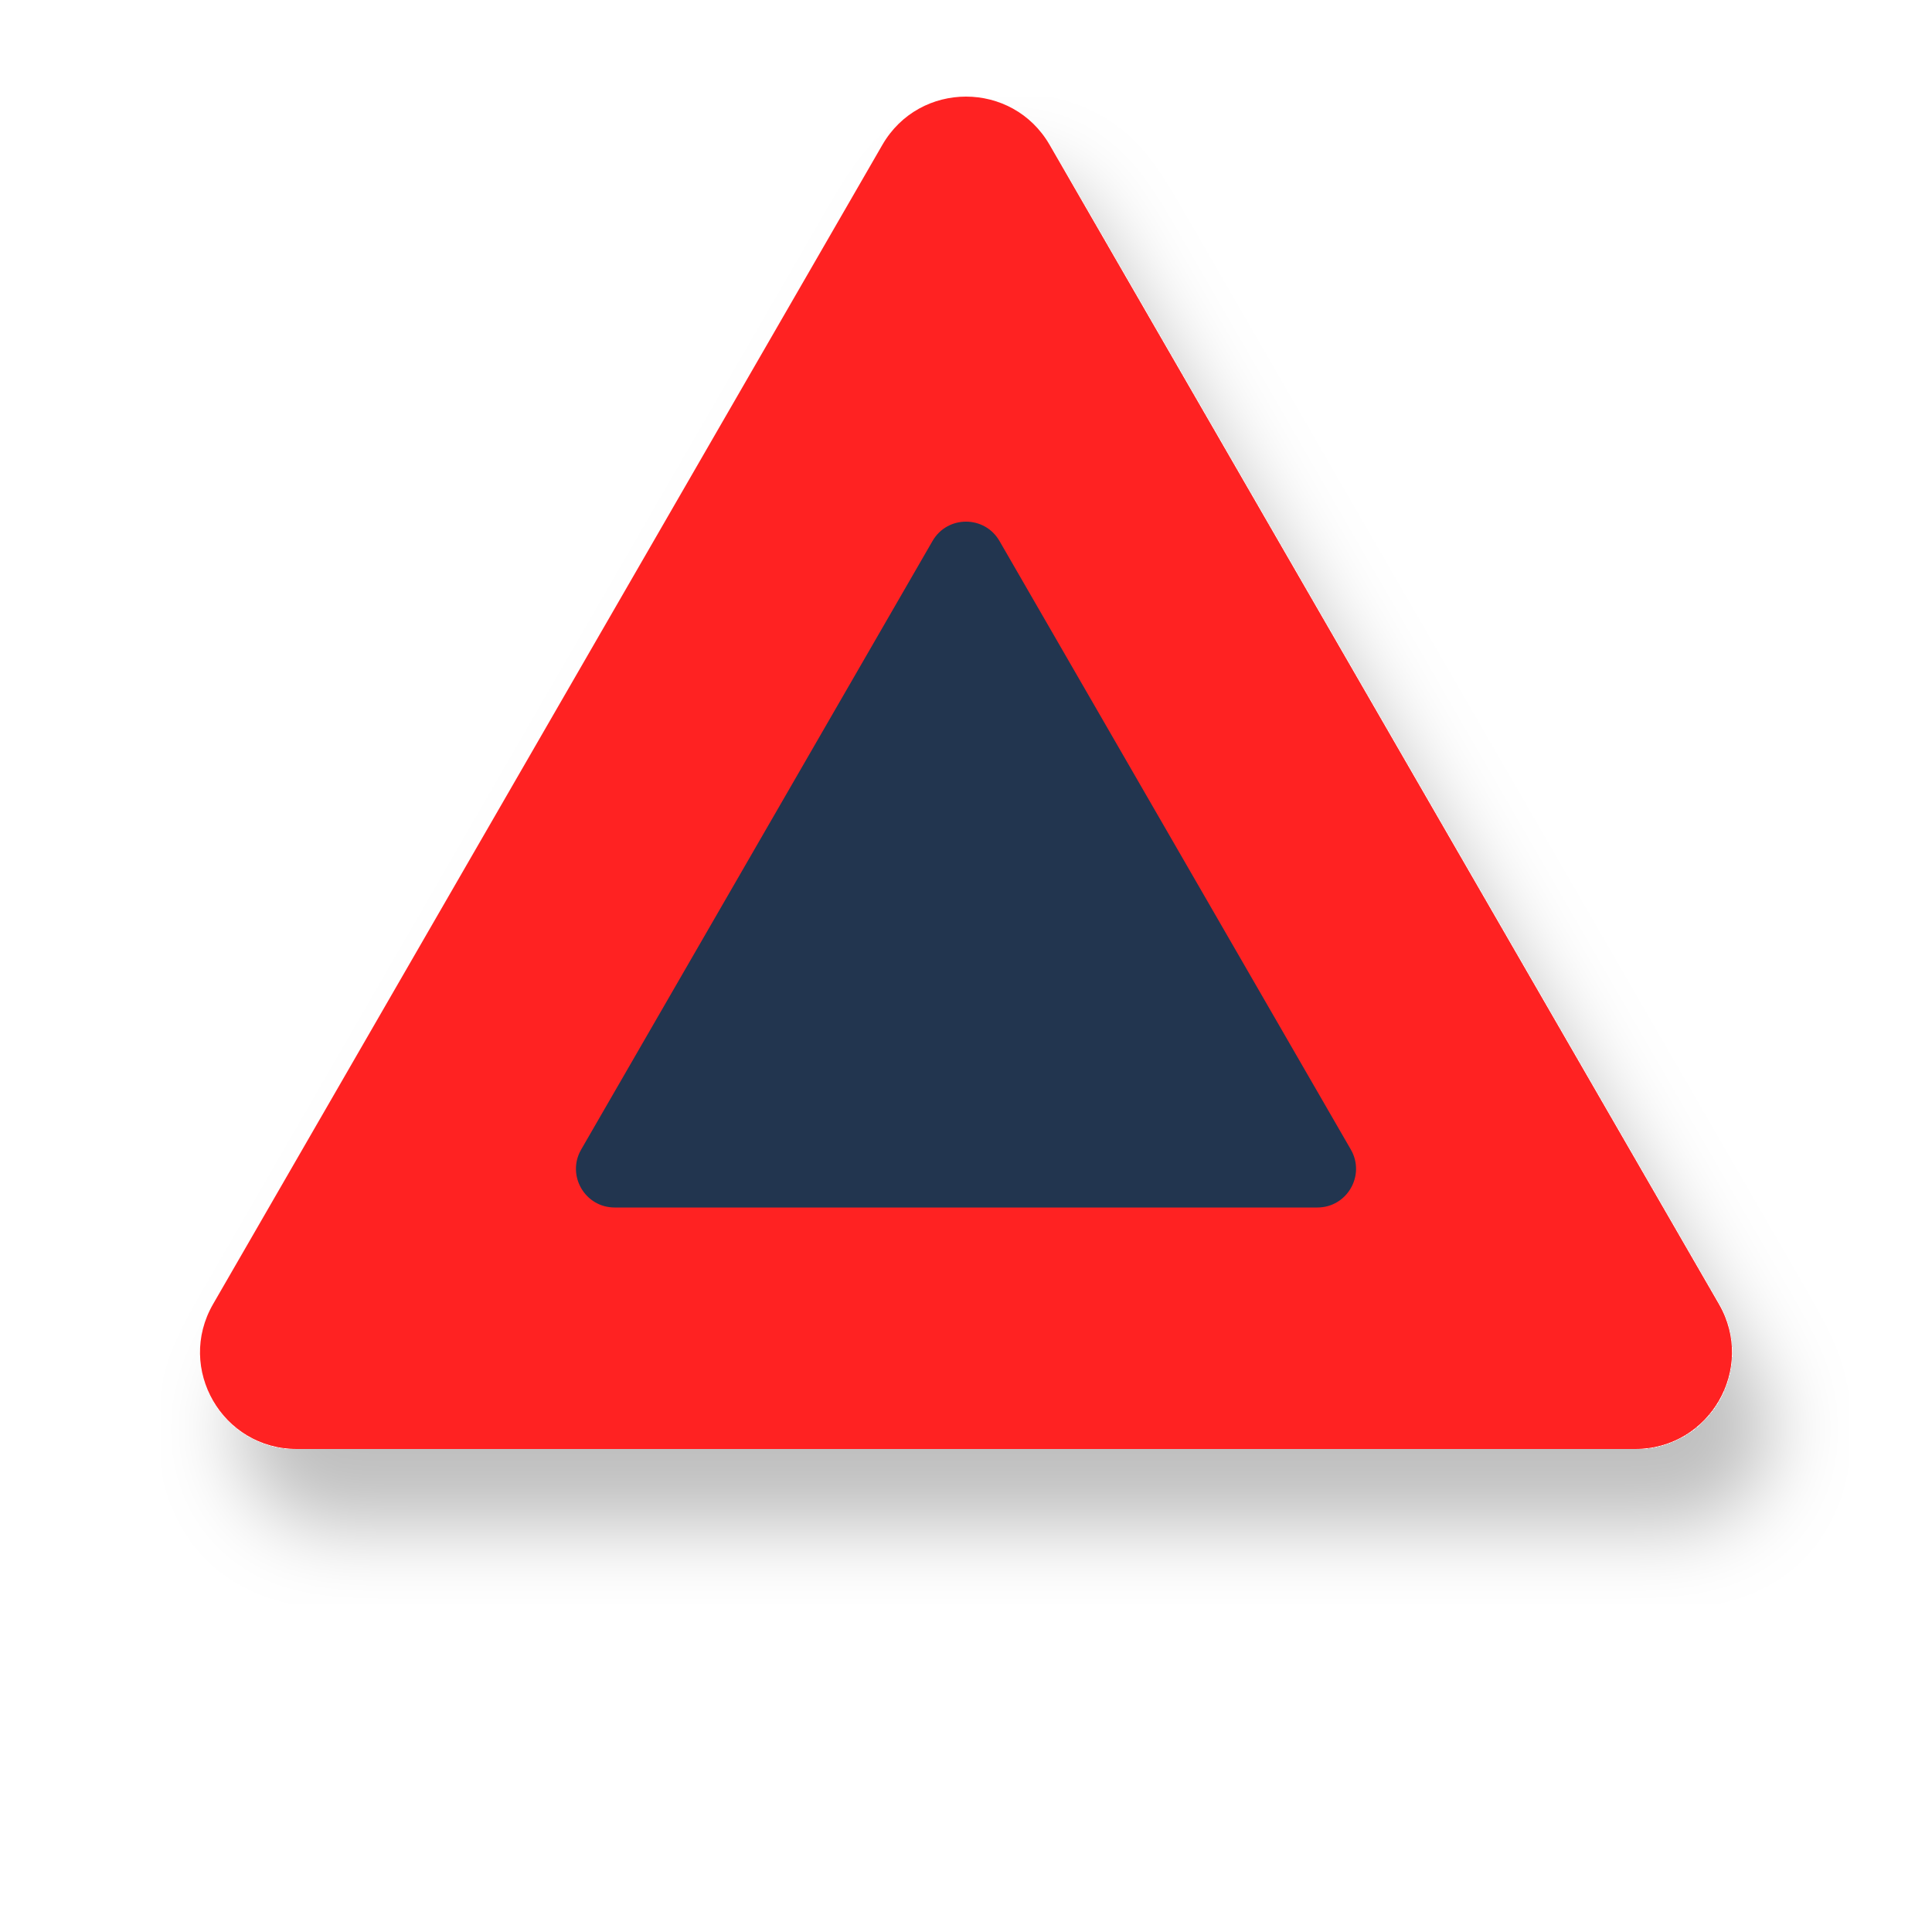
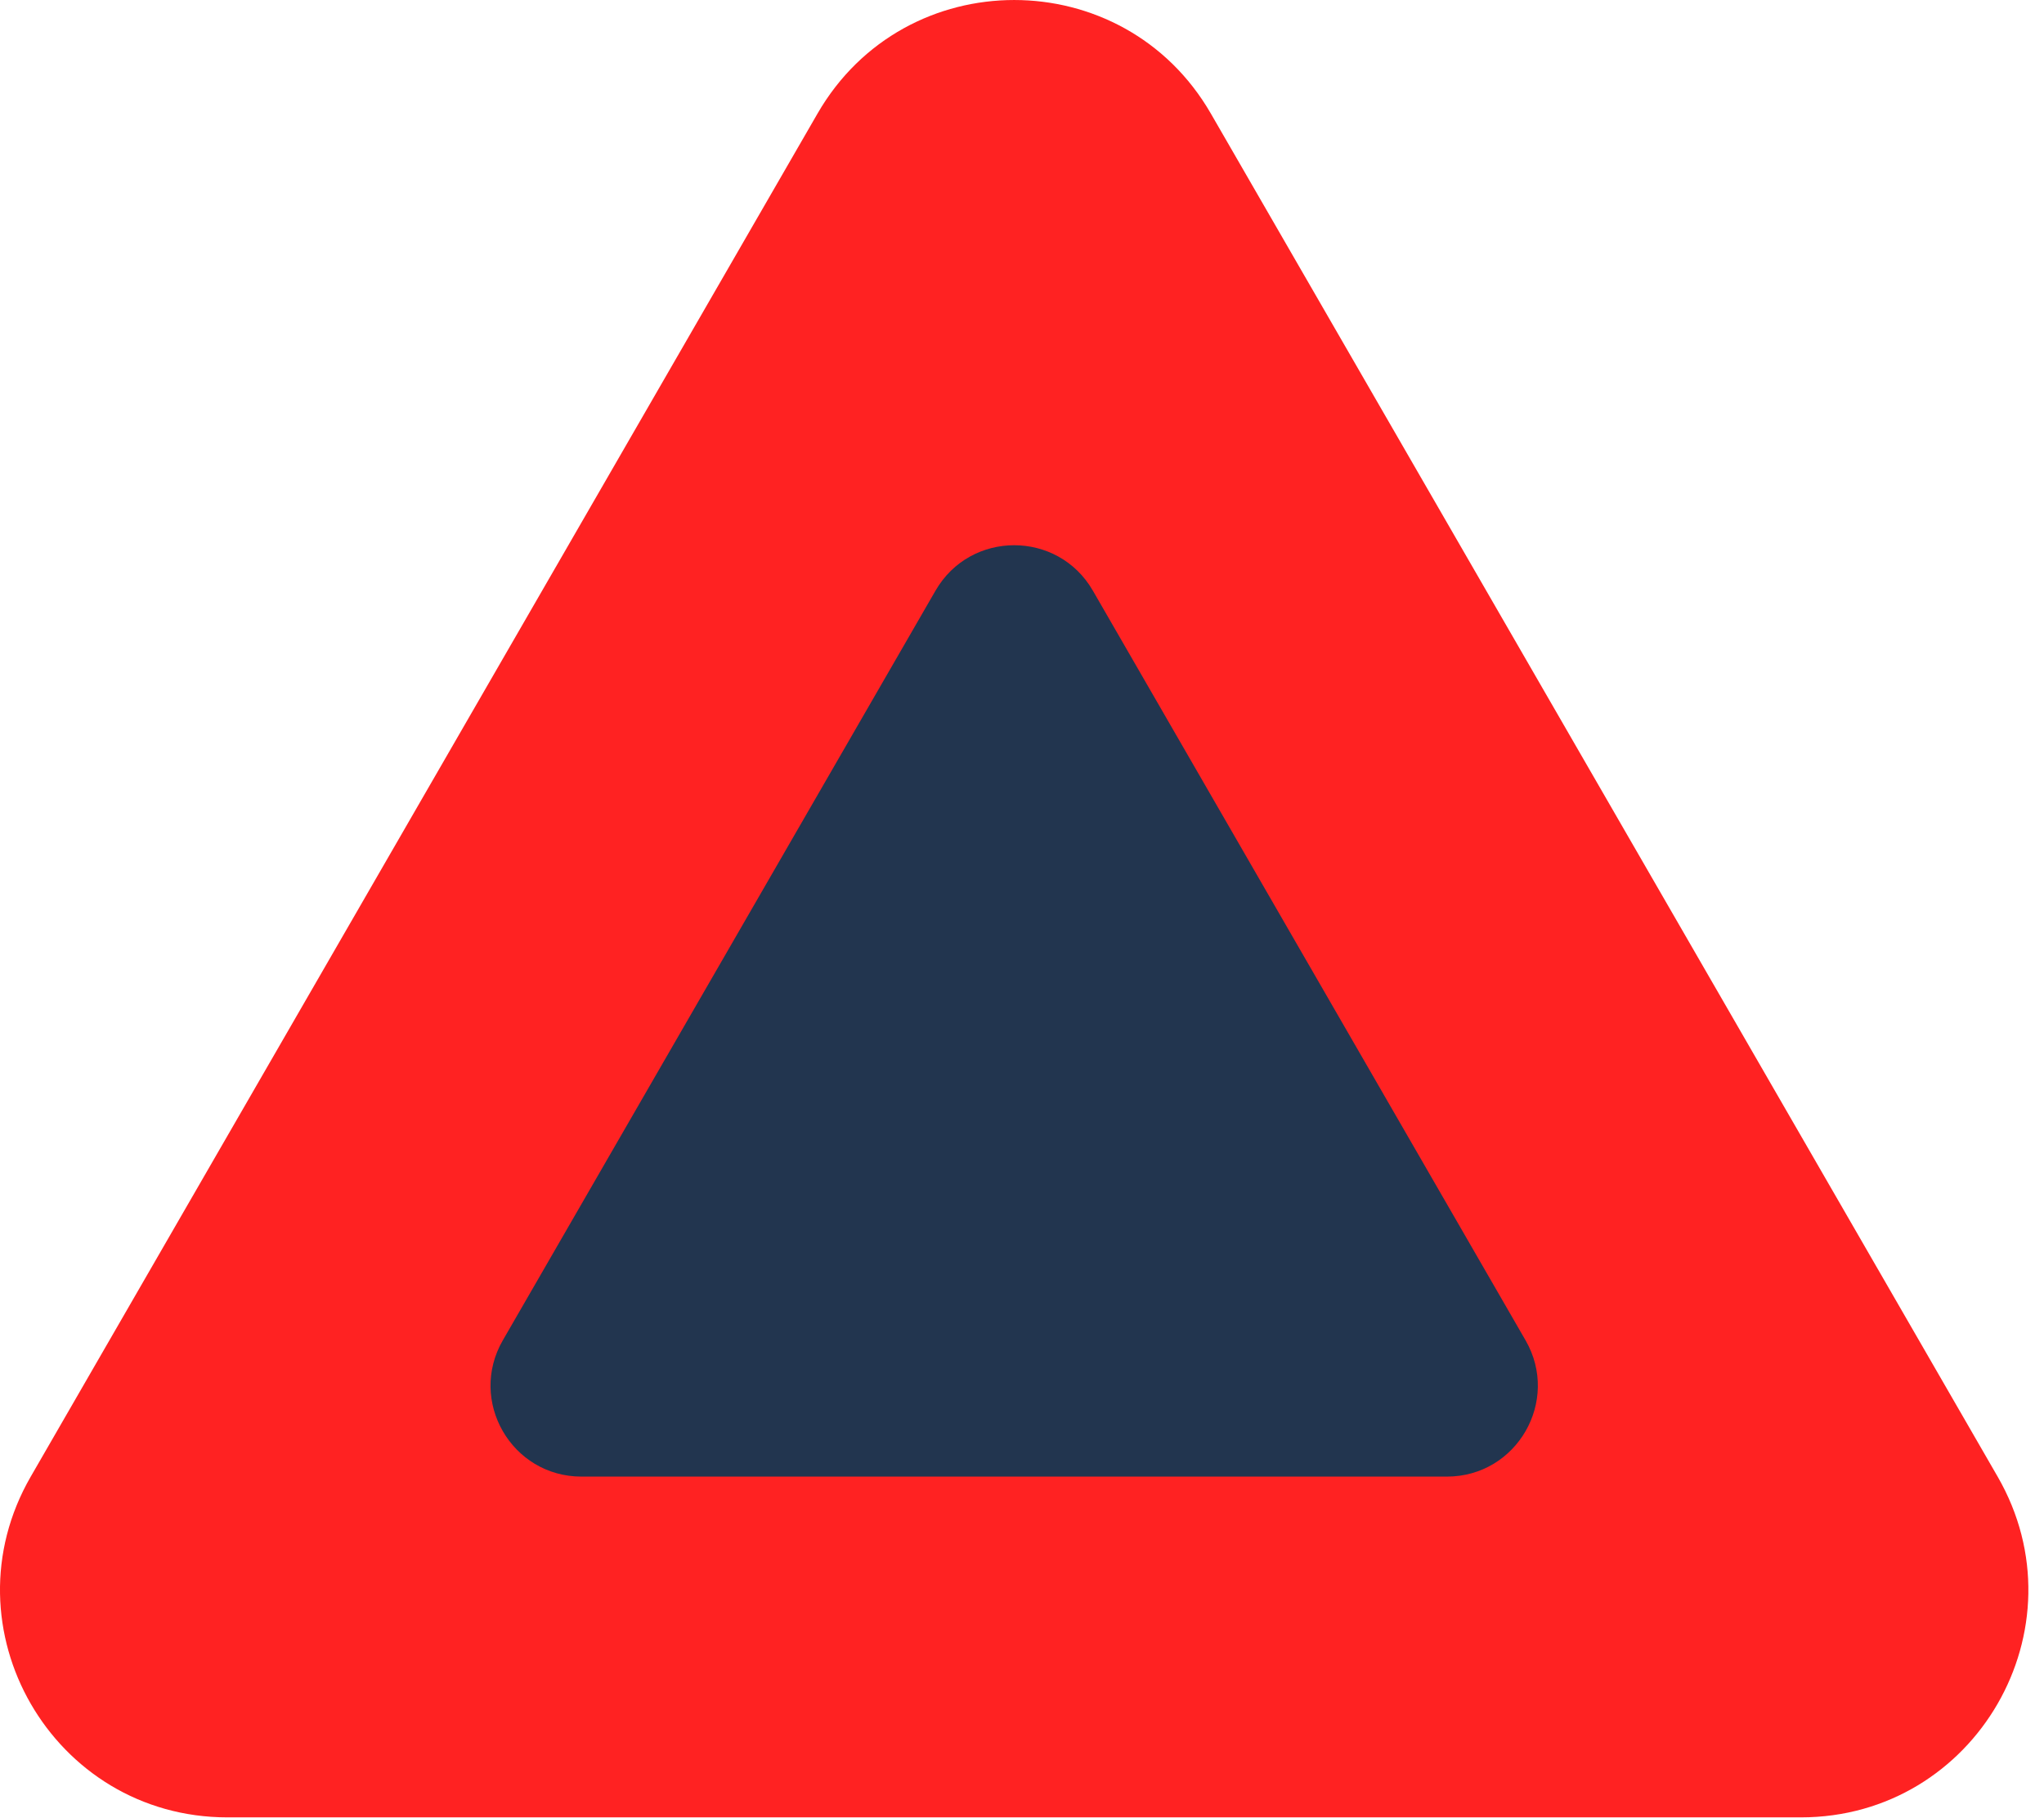
- <svg xmlns="http://www.w3.org/2000/svg" width="100" height="100" viewBox="0 0 100 100" fill="none">
-   <g filter="url(#filter0_d_2_2)">
-     <path d="M45.67 7.5C47.594 4.167 52.406 4.167 54.33 7.5L88.971 67.5C90.896 70.833 88.49 75 84.641 75H15.359C11.51 75 9.104 70.833 11.029 67.5L45.67 7.5Z" fill="#FF2222" />
-   </g>
-   <path d="M48.268 28C49.038 26.667 50.962 26.667 51.732 28L69.919 59.5C70.688 60.833 69.726 62.5 68.186 62.5H31.814C30.274 62.5 29.312 60.833 30.081 59.5L48.268 28Z" fill="#22354F" />
-   <defs>
-     <filter id="filter0_d_2_2" x="8.352" y="5" width="87.297" height="78" filterUnits="userSpaceOnUse" color-interpolation-filters="sRGB">
-       <feFlood flood-opacity="0" result="BackgroundImageFix" />
-       <feColorMatrix in="SourceAlpha" type="matrix" values="0 0 0 0 0 0 0 0 0 0 0 0 0 0 0 0 0 0 127 0" result="hardAlpha" />
-       <feOffset dx="2" dy="4" />
-       <feGaussianBlur stdDeviation="2" />
-       <feComposite in2="hardAlpha" operator="out" />
-       <feColorMatrix type="matrix" values="0 0 0 0 0 0 0 0 0 0 0 0 0 0 0 0 0 0 0.25 0" />
-       <feBlend mode="normal" in2="BackgroundImageFix" result="effect1_dropShadow_2_2" />
-       <feBlend mode="normal" in="SourceGraphic" in2="effect1_dropShadow_2_2" result="shape" />
-     </filter>
-   </defs>
+ <svg xmlns="http://www.w3.org/2000/svg" width="45" height="40" viewBox="0 0 45 40" fill="none">
+   <path d="M17.998 2.5C19.922 -0.833 24.734 -0.833 26.658 2.5L43.979 32.5C45.903 35.833 43.498 40 39.648 40H5.007C1.158 40 -1.247 35.833 0.677 32.5L17.998 2.5Z" fill="#FF2222" />
+   <path d="M20.596 13C21.366 11.667 23.29 11.667 24.06 13L33.586 29.5C34.356 30.833 33.394 32.5 31.854 32.5H12.802C11.262 32.5 10.3 30.833 11.07 29.5L20.596 13Z" fill="#22354F" />
</svg>
